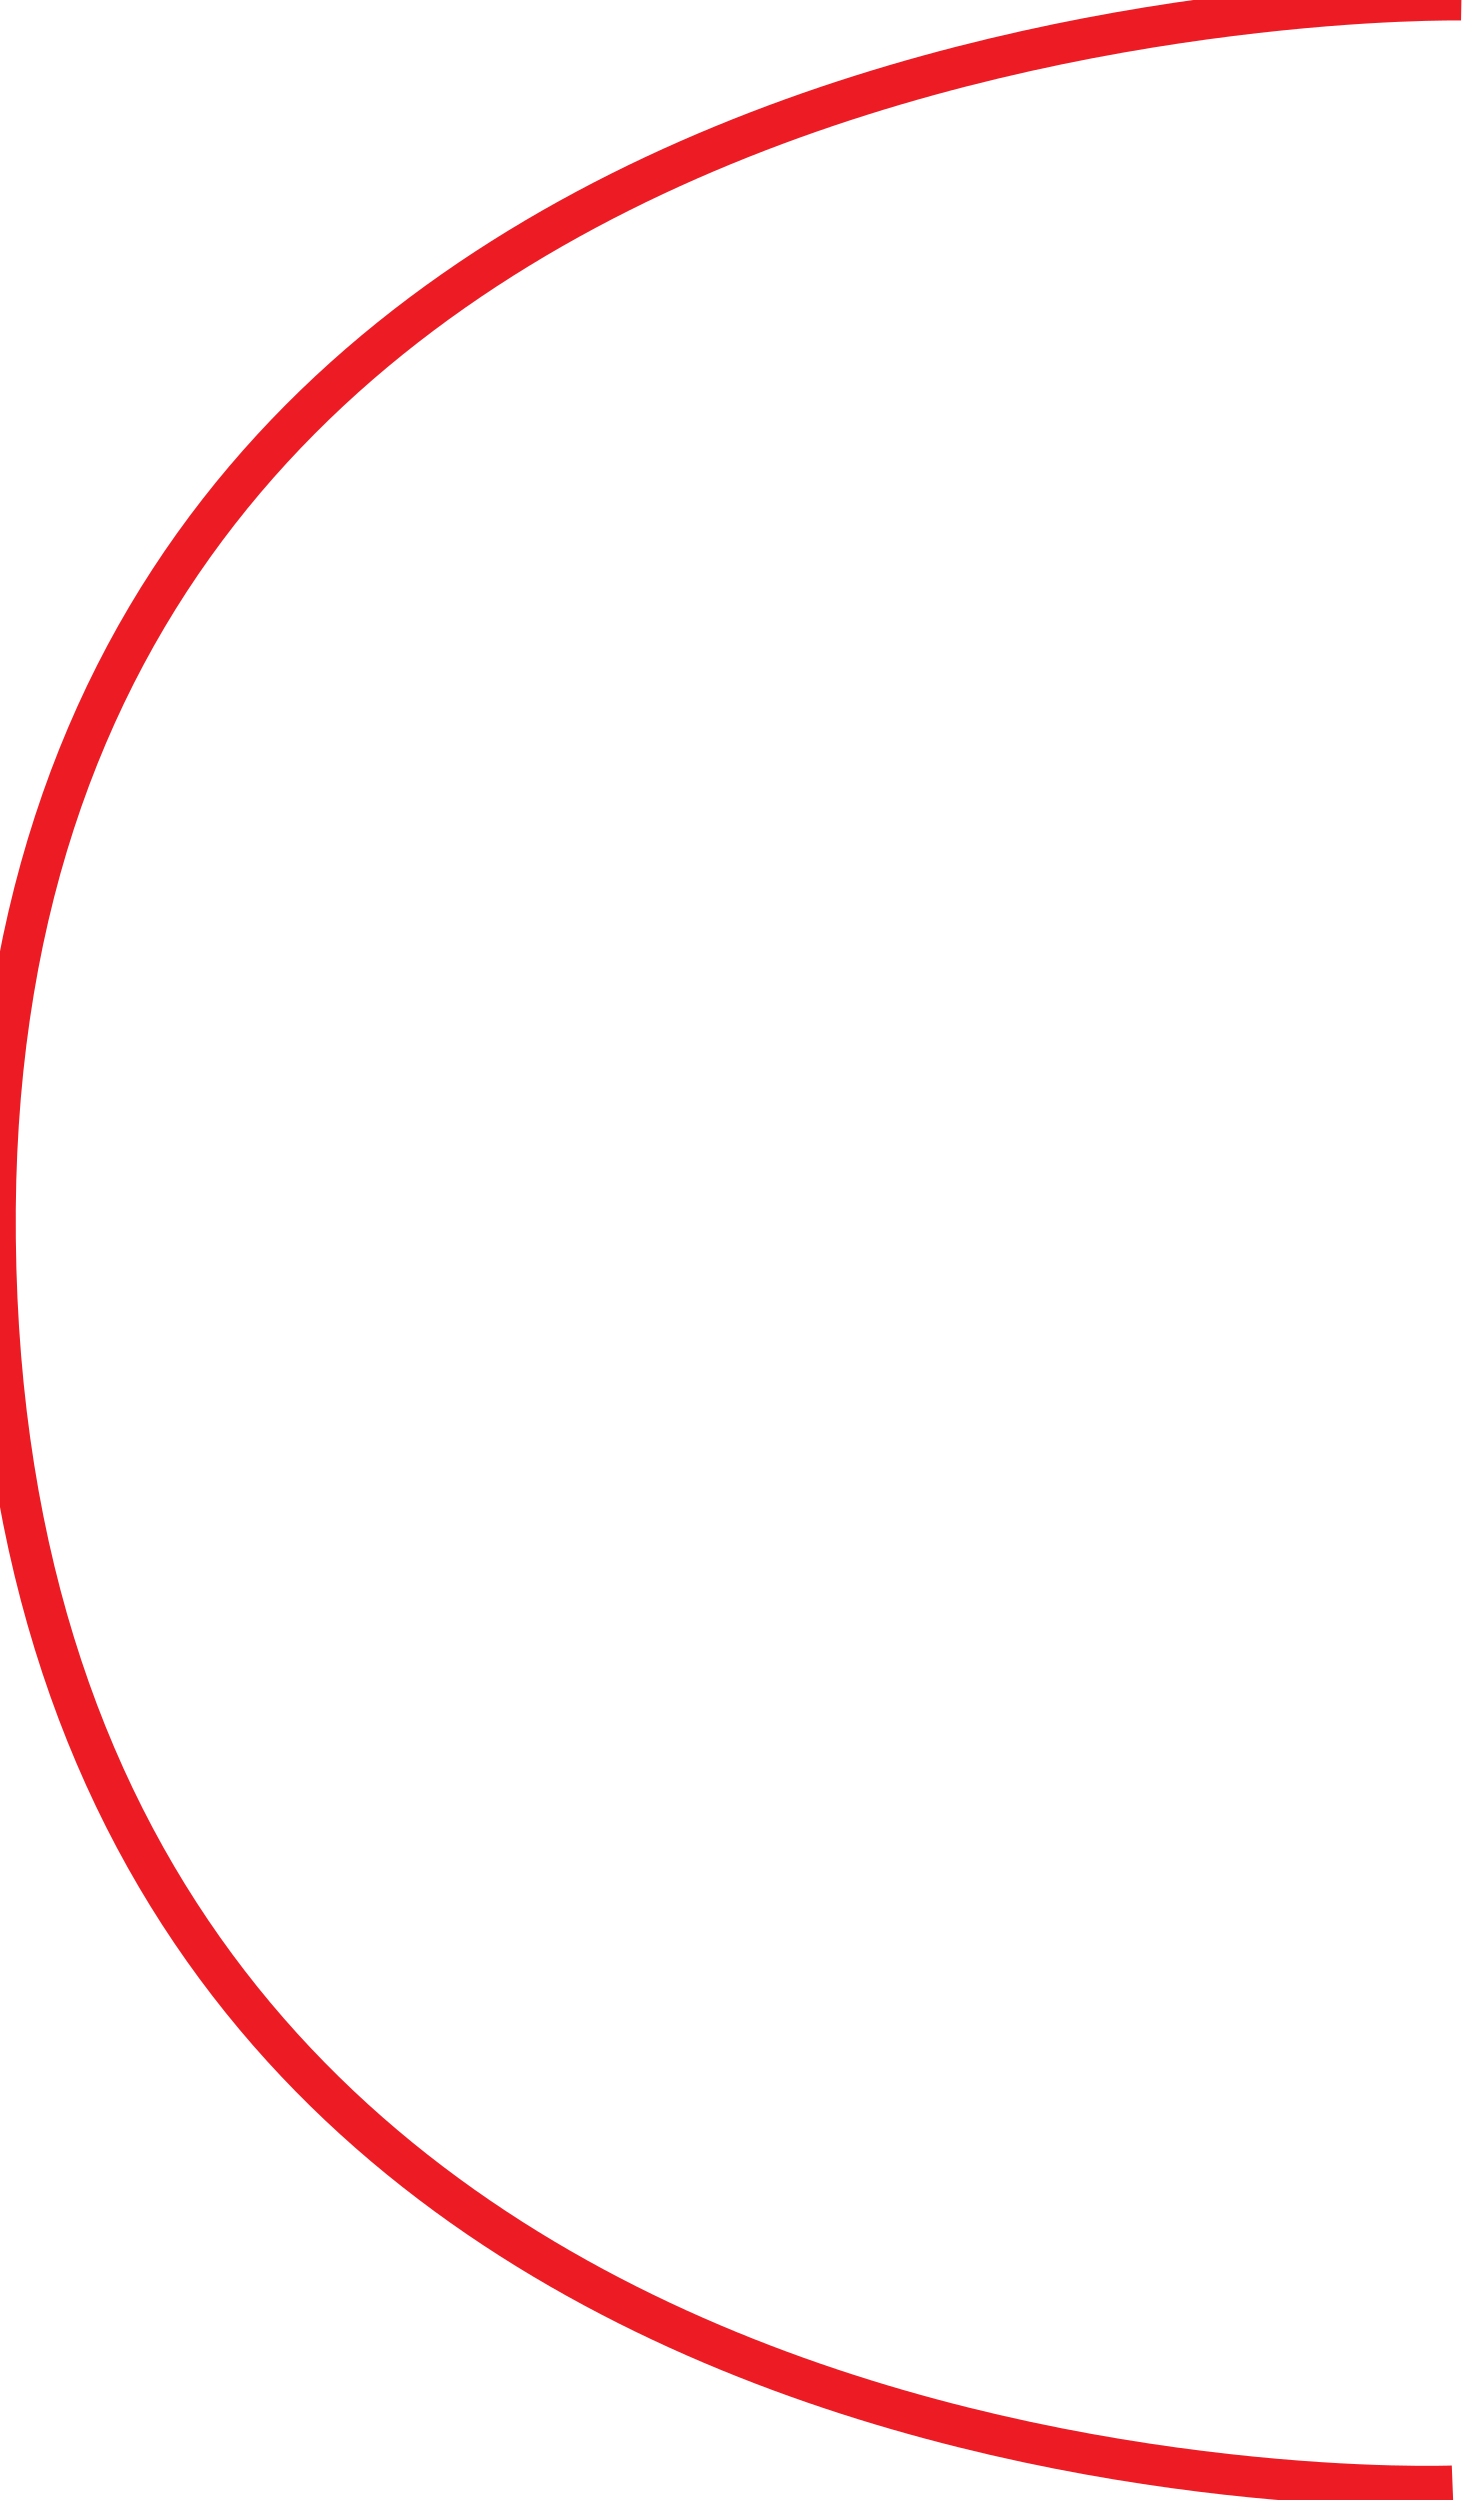
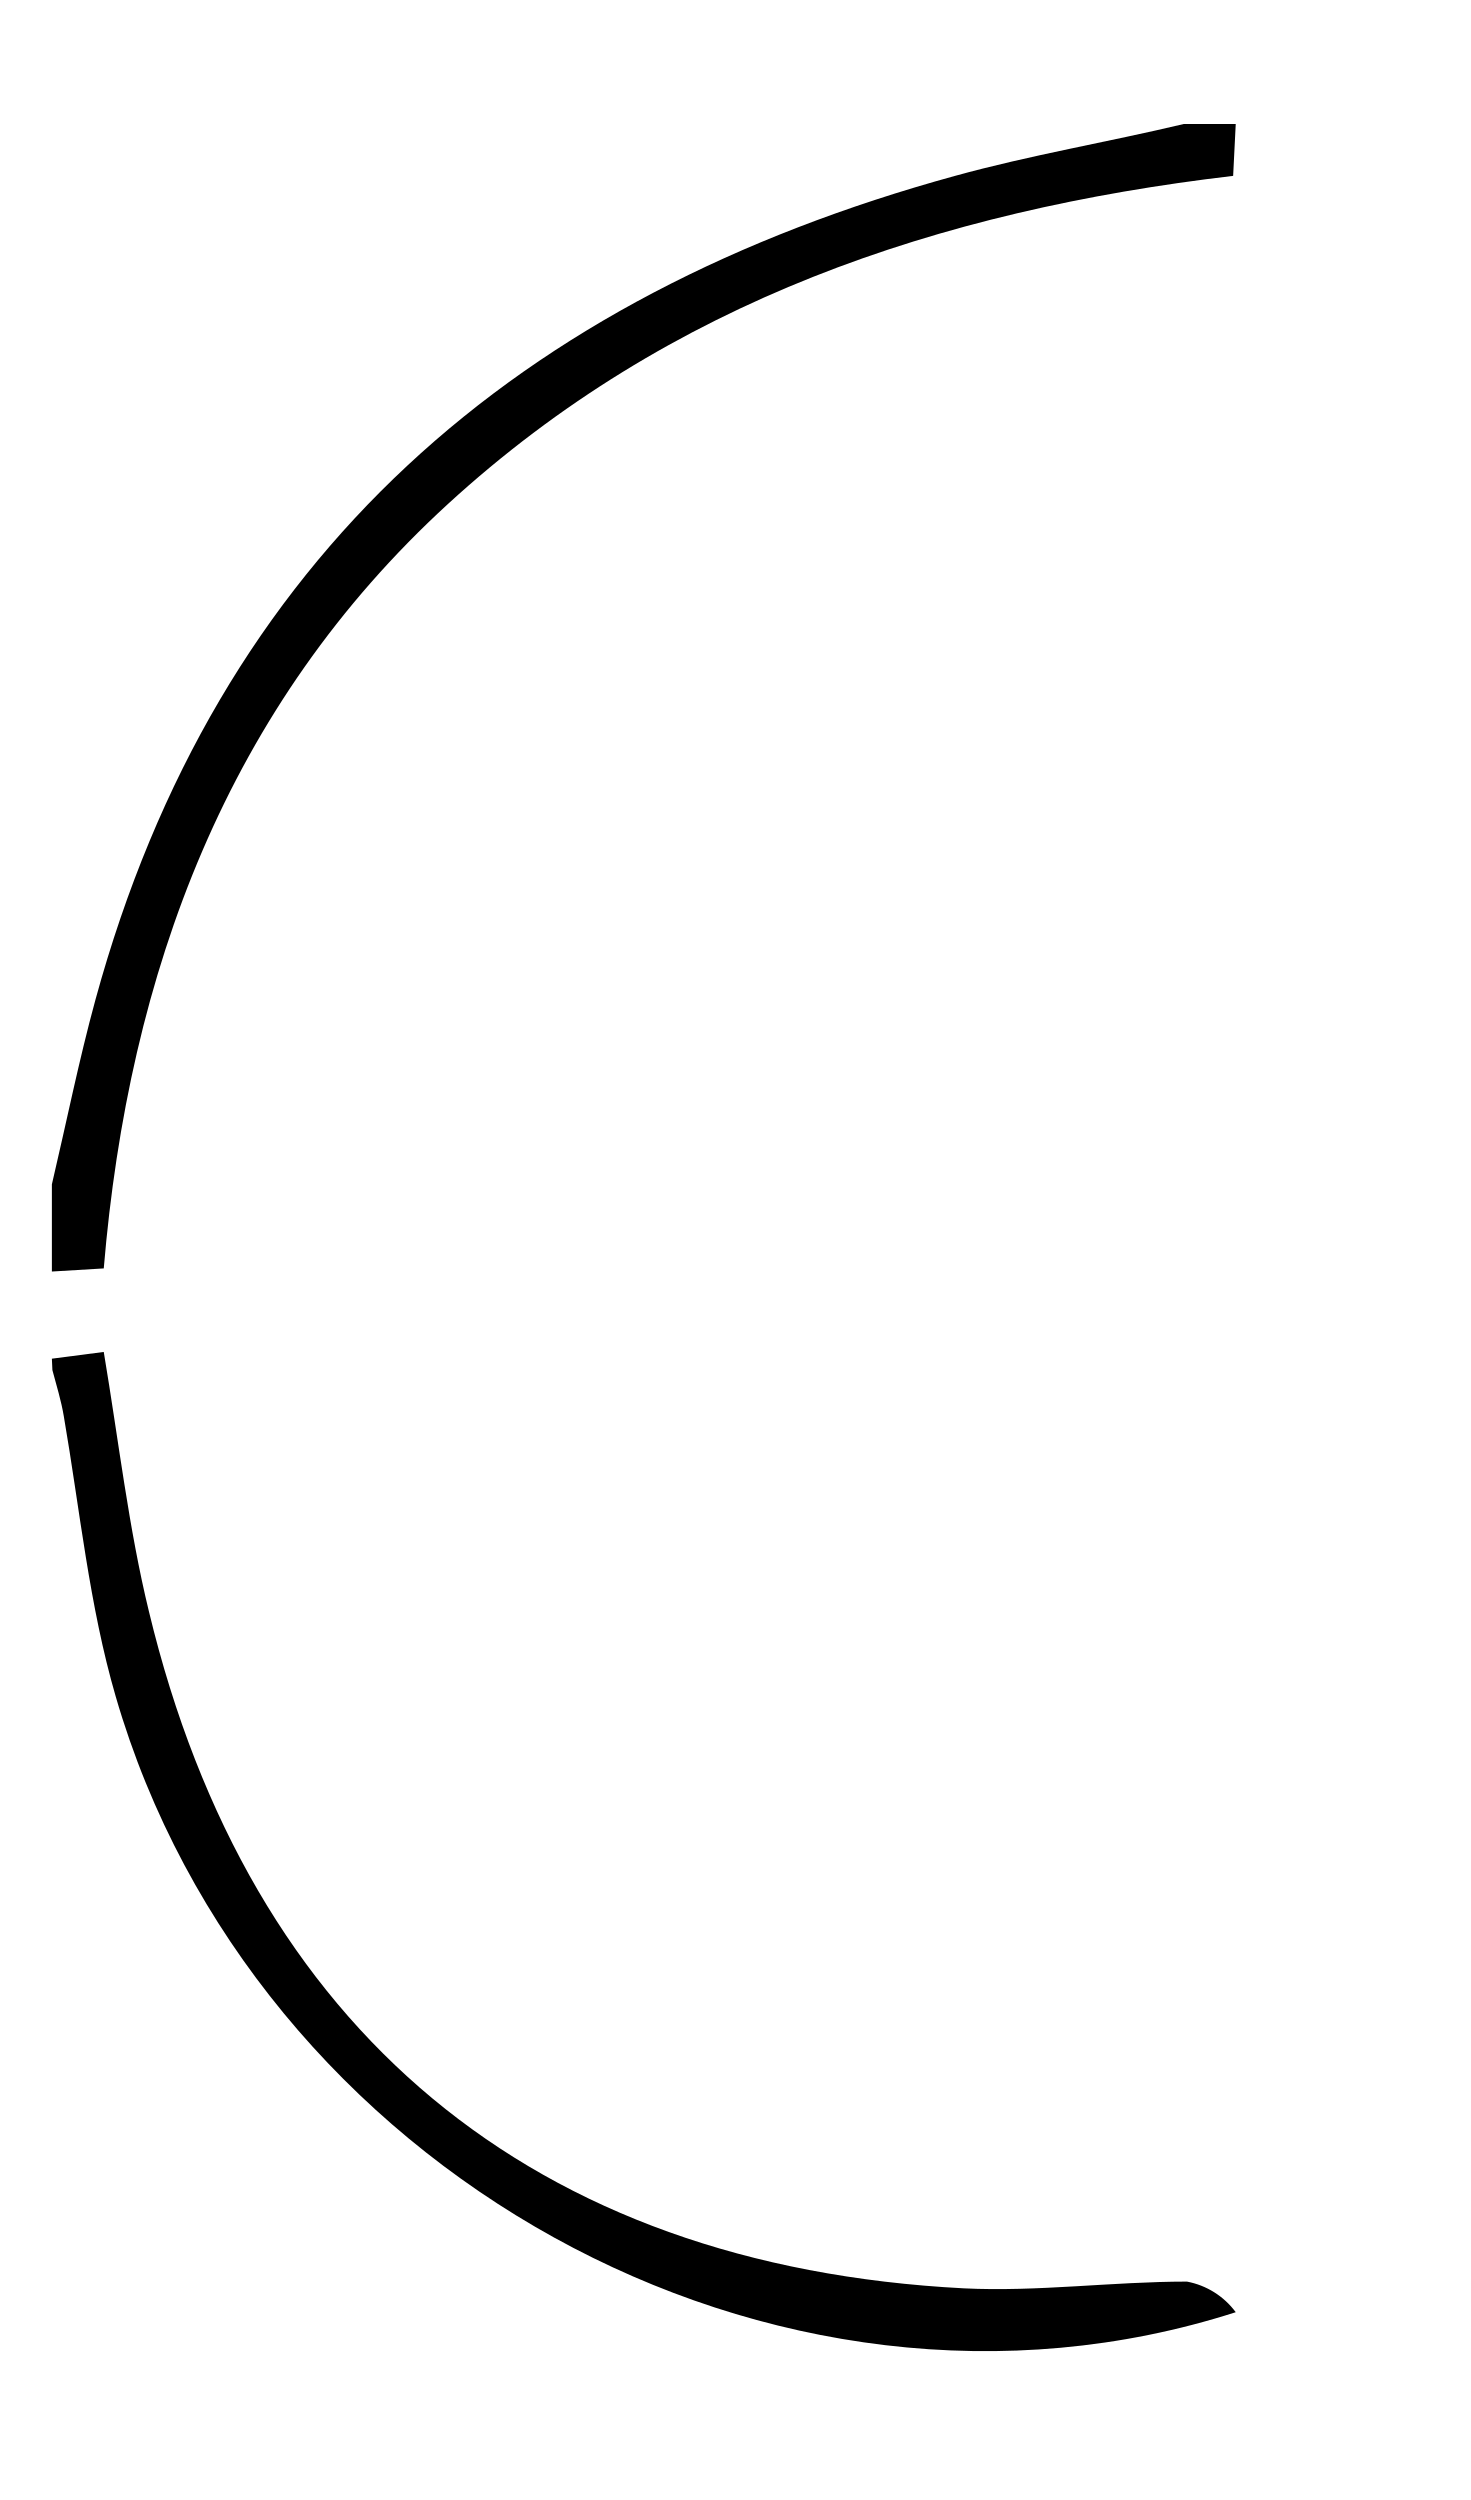
<svg xmlns="http://www.w3.org/2000/svg" id="Layer_1" data-name="Layer 1" viewBox="0 0 28.35 48.19">
-   <defs>
-     <style>.cls-1{fill:none;stroke:#ed1c24;stroke-miterlimit:10;stroke-width:0.79px;}</style>
-   </defs>
-   <path class="cls-1" d="M28.17,0S-.35-.5-.09,23.88C.17,49,28,47.92,28,47.92" />
+   <path d="M1,22.83c.28-1.19.52-2.39.84-3.56C4.19,10.68,10,5.7,18.41,3.39c1.45-.4,2.94-.65,4.41-1h1l-.05,1C18.08,4.06,12.9,5.81,8.64,9.71S2.48,18.73,2,24.45l-1,.06Z" />
+   <path d="M1,26.19l1-.13c.29,1.73.48,3.4.87,5,1.94,8.07,7.4,12.62,15.71,13.05,1.42.07,2.86-.13,4.3-.13a1.52,1.52,0,0,1,.94.59c-8.9,2.86-18.94-2.74-21.59-11.87-.51-1.75-.69-3.6-1-5.4-.05-.3-.14-.59-.22-.89Z" />
</svg>
